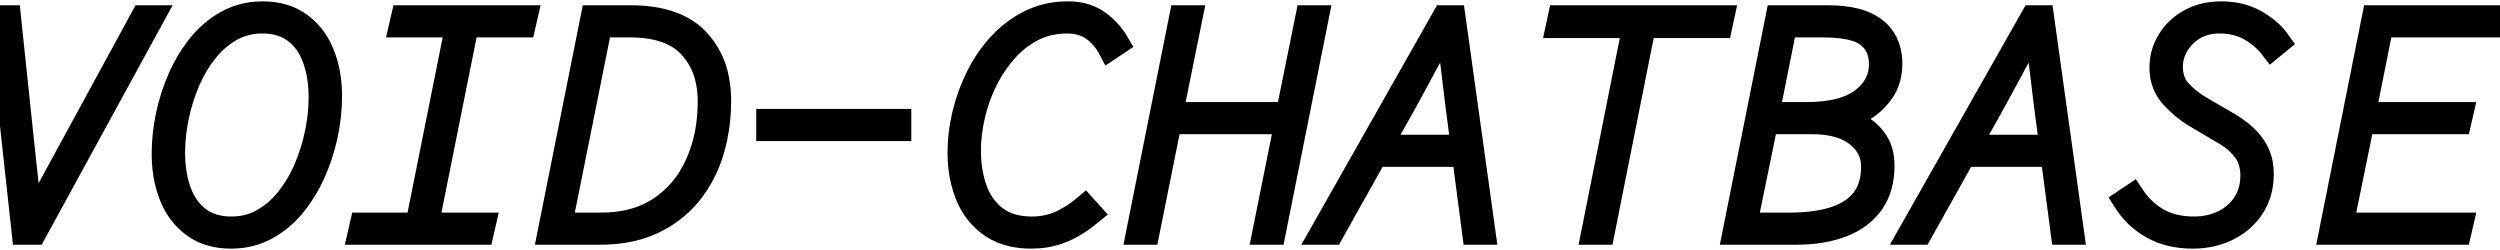
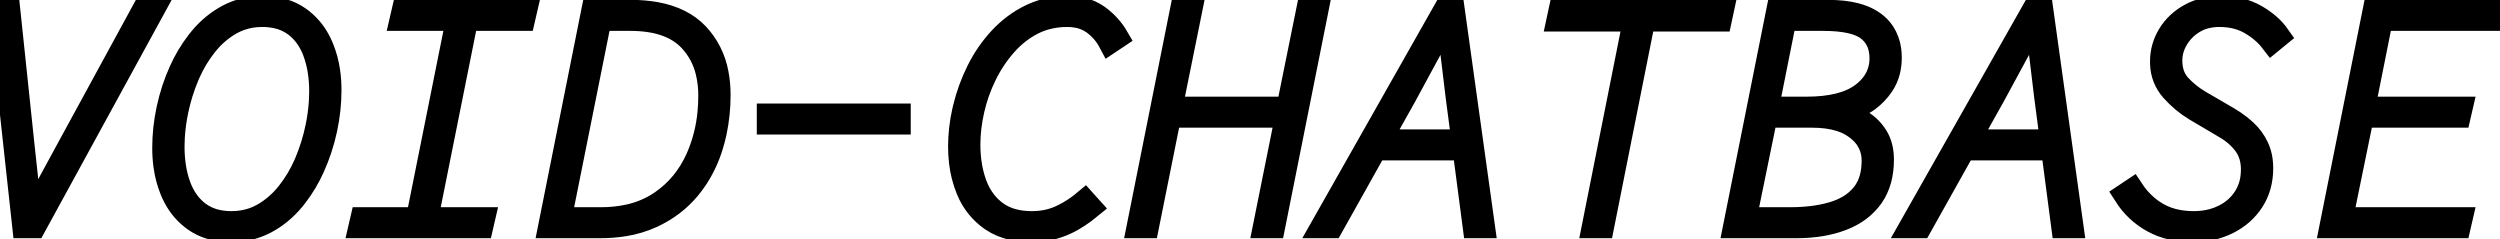
- <svg xmlns="http://www.w3.org/2000/svg" width="100" height="10" viewBox="0 0 191.15 17.1">
+ <svg xmlns="http://www.w3.org/2000/svg" width="105" height="10" viewBox="0 0 191.15 17.1">
  <g id="svgGroup" stroke-linecap="round" fill-rule="evenodd" font-size="9pt" stroke="#000" stroke-width="0.25mm" fill="black" style="stroke:#000;stroke-width:0.25mm;fill:black">
    <path d="M 87.75 16.8 L 87 16.8 L 90.3 0.3 L 91.05 0.3 L 89.55 7.7 L 98.45 7.7 L 99.95 0.3 L 100.7 0.3 L 97.4 16.8 L 96.65 16.8 L 98.35 8.35 L 89.45 8.35 L 87.75 16.8 Z M 188.05 16.8 L 178.2 16.8 L 181.5 0.3 L 191.15 0.3 L 191 0.95 L 182.1 0.95 L 180.75 7.7 L 188.2 7.7 L 188.05 8.35 L 180.65 8.35 L 179.05 16.15 L 188.2 16.15 L 188.05 16.8 Z M 162.45 14.35 L 163.05 13.95 A 6.042 6.042 0 0 0 164.187 15.235 A 5.363 5.363 0 0 0 165 15.8 A 4.896 4.896 0 0 0 166.524 16.343 A 6.688 6.688 0 0 0 167.75 16.45 A 5.397 5.397 0 0 0 169.151 16.274 A 4.667 4.667 0 0 0 170.012 15.95 Q 171.025 15.45 171.613 14.538 A 3.685 3.685 0 0 0 172.168 12.957 A 4.691 4.691 0 0 0 172.2 12.4 A 3.586 3.586 0 0 0 172.079 11.45 A 2.855 2.855 0 0 0 171.612 10.488 A 4.642 4.642 0 0 0 170.622 9.517 A 5.776 5.776 0 0 0 170.05 9.15 L 167.85 7.85 Q 166.85 7.25 166.05 6.35 A 3.149 3.149 0 0 1 165.255 4.356 A 4.075 4.075 0 0 1 165.25 4.15 Q 165.25 3.05 165.825 2.1 Q 166.4 1.15 167.438 0.575 Q 168.475 0 169.85 0 Q 171.35 0 172.488 0.65 A 6.182 6.182 0 0 1 173.441 1.314 A 4.676 4.676 0 0 1 174.25 2.2 L 173.7 2.65 A 5.163 5.163 0 0 0 172.608 1.592 A 6.354 6.354 0 0 0 172.063 1.238 Q 171.05 0.65 169.7 0.65 A 4.26 4.26 0 0 0 168.711 0.76 A 3.329 3.329 0 0 0 167.75 1.15 A 3.716 3.716 0 0 0 166.653 2.147 A 3.582 3.582 0 0 0 166.463 2.438 A 3.403 3.403 0 0 0 166.089 3.335 A 2.933 2.933 0 0 0 166 4.05 A 3.461 3.461 0 0 0 166.095 4.883 A 2.428 2.428 0 0 0 166.675 5.975 Q 167.35 6.7 168.2 7.2 L 170.35 8.45 A 7.886 7.886 0 0 1 171.307 9.1 A 6.732 6.732 0 0 1 171.713 9.45 Q 172.3 10 172.625 10.7 A 3.466 3.466 0 0 1 172.911 11.699 A 4.461 4.461 0 0 1 172.95 12.3 Q 172.95 13.75 172.25 14.825 Q 171.55 15.9 170.35 16.5 Q 169.15 17.1 167.65 17.1 A 7.143 7.143 0 0 1 166.057 16.93 A 5.601 5.601 0 0 1 164.587 16.375 Q 163.275 15.65 162.45 14.35 Z M 101.85 16.8 L 101.05 16.8 L 110.4 0.3 L 111.15 0.3 L 113.45 16.8 L 112.7 16.8 L 111.4 6.9 Q 111.225 5.5 111.05 4 A 105.84 105.84 0 0 0 110.773 1.82 A 93.324 93.324 0 0 0 110.675 1.125 L 110.55 1.125 A 242.068 242.068 0 0 0 109.362 3.274 A 212.221 212.221 0 0 0 108.987 3.963 A 3726.132 3726.132 0 0 1 107.846 6.07 A 4206.493 4206.493 0 0 1 107.45 6.8 L 101.85 16.8 Z M 146.85 16.8 L 146.05 16.8 L 155.4 0.3 L 156.15 0.3 L 158.45 16.8 L 157.7 16.8 L 156.4 6.9 Q 156.225 5.5 156.05 4 A 105.84 105.84 0 0 0 155.773 1.82 A 93.324 93.324 0 0 0 155.675 1.125 L 155.55 1.125 A 242.068 242.068 0 0 0 154.362 3.274 A 212.221 212.221 0 0 0 153.987 3.963 A 3726.132 3726.132 0 0 1 152.846 6.07 A 4206.493 4206.493 0 0 1 152.45 6.8 L 146.85 16.8 Z M 2.65 16.8 L 1.8 16.8 L 0 0.3 L 0.7 0.3 L 1.75 10.275 Q 1.9 11.65 2.05 13.05 L 2.35 15.85 L 2.45 15.85 Q 2.925 14.95 3.438 14 Q 3.95 13.05 4.463 12.113 A 722.073 722.073 0 0 0 5.21 10.742 A 649.131 649.131 0 0 0 5.45 10.3 L 10.9 0.3 L 11.675 0.3 L 2.65 16.8 Z M 36.85 16.8 L 27.5 16.8 L 27.65 16.15 L 31.9 16.15 L 34.95 0.95 L 30.65 0.95 L 30.8 0.3 L 40.2 0.3 L 40.05 0.95 L 35.7 0.95 L 32.65 16.15 L 37 16.15 L 36.85 16.8 Z M 85.45 2.3 L 84.85 2.7 Q 84.375 1.8 83.575 1.225 A 3.006 3.006 0 0 0 82.347 0.715 A 4.123 4.123 0 0 0 81.6 0.65 A 6.047 6.047 0 0 0 79.935 0.873 A 5.302 5.302 0 0 0 78.975 1.25 Q 77.8 1.85 76.888 2.888 Q 75.975 3.925 75.35 5.2 Q 74.725 6.475 74.413 7.85 Q 74.1 9.225 74.1 10.5 A 9.689 9.689 0 0 0 74.241 12.188 A 7.703 7.703 0 0 0 74.6 13.525 A 4.87 4.87 0 0 0 75.353 14.882 A 4.323 4.323 0 0 0 76.163 15.663 A 3.849 3.849 0 0 0 77.585 16.307 Q 78.13 16.437 78.767 16.449 A 6.971 6.971 0 0 0 78.9 16.45 Q 80.075 16.45 81.05 16.013 A 7.731 7.731 0 0 0 82.367 15.252 A 9.36 9.36 0 0 0 82.95 14.8 L 83.4 15.3 A 10.776 10.776 0 0 1 82.481 15.979 A 9.055 9.055 0 0 1 82 16.275 Q 81.3 16.675 80.525 16.888 A 5.986 5.986 0 0 1 79.4 17.079 A 7.155 7.155 0 0 1 78.85 17.1 A 6.64 6.64 0 0 1 77.475 16.965 Q 76.542 16.768 75.821 16.282 A 4.219 4.219 0 0 1 75.775 16.25 A 5.073 5.073 0 0 1 73.991 14.034 A 6.103 6.103 0 0 1 73.95 13.938 A 7.972 7.972 0 0 1 73.421 11.862 A 10.061 10.061 0 0 1 73.35 10.65 A 12.447 12.447 0 0 1 73.666 7.899 A 13.865 13.865 0 0 1 73.713 7.7 Q 74.075 6.2 74.763 4.825 Q 75.45 3.45 76.463 2.363 Q 77.475 1.275 78.775 0.638 A 6.299 6.299 0 0 1 81.165 0.016 A 7.481 7.481 0 0 1 81.65 0 A 4.784 4.784 0 0 1 82.7 0.109 A 3.4 3.4 0 0 1 83.975 0.675 Q 84.9 1.35 85.45 2.3 Z M 122.55 16.8 L 121.8 16.8 L 124.95 1 L 119.1 1 L 119.25 0.3 L 131.7 0.3 L 131.55 1 L 125.7 1 L 122.55 16.8 Z M 137.35 16.8 L 132.6 16.8 L 135.9 0.3 L 139.8 0.3 A 10.239 10.239 0 0 1 140.894 0.355 Q 141.433 0.413 141.89 0.533 A 4.809 4.809 0 0 1 142.475 0.725 A 3.878 3.878 0 0 1 143.265 1.15 A 2.883 2.883 0 0 1 144.038 1.95 A 3.218 3.218 0 0 1 144.505 3.223 A 4.208 4.208 0 0 1 144.55 3.85 A 4.263 4.263 0 0 1 144.424 4.909 A 3.338 3.338 0 0 1 143.938 5.988 A 4.652 4.652 0 0 1 142.884 7.092 A 4.32 4.32 0 0 1 142.45 7.375 Q 141.669 7.822 140.967 7.969 A 3.596 3.596 0 0 1 140.8 8 L 140.8 8.1 Q 141.6 8.275 142.325 8.713 Q 143.05 9.15 143.5 9.875 Q 143.95 10.6 143.95 11.65 Q 143.95 13.333 143.187 14.45 A 3.847 3.847 0 0 1 143.125 14.538 A 4.686 4.686 0 0 1 141.473 15.942 A 6.001 6.001 0 0 1 140.812 16.238 Q 139.347 16.792 137.408 16.8 A 13.782 13.782 0 0 1 137.35 16.8 Z M 45.9 16.8 L 42 16.8 L 45.3 0.3 L 48.25 0.3 A 10.676 10.676 0 0 1 50.128 0.454 Q 51.172 0.641 51.988 1.055 A 4.894 4.894 0 0 1 53.337 2.05 A 5.91 5.91 0 0 1 54.846 5.04 A 8.515 8.515 0 0 1 55 6.7 A 13.611 13.611 0 0 1 54.703 9.583 A 12.07 12.07 0 0 1 54.425 10.638 A 9.659 9.659 0 0 1 53.277 13.087 A 8.787 8.787 0 0 1 52.712 13.85 Q 51.575 15.225 49.875 16.013 A 8.291 8.291 0 0 1 47.717 16.66 A 11.263 11.263 0 0 1 45.9 16.8 Z M 17.65 17.1 Q 16 17.1 14.85 16.288 A 4.904 4.904 0 0 1 13.344 14.555 A 6.089 6.089 0 0 1 13.1 14.038 A 7.63 7.63 0 0 1 12.599 12.185 A 10.007 10.007 0 0 1 12.5 10.75 Q 12.5 9.275 12.825 7.763 Q 13.15 6.25 13.775 4.863 A 10.975 10.975 0 0 1 15.089 2.655 A 10.147 10.147 0 0 1 15.312 2.375 Q 16.225 1.275 17.425 0.638 A 5.509 5.509 0 0 1 19.724 0.011 A 6.591 6.591 0 0 1 20.1 0 Q 21.75 0 22.9 0.813 A 4.904 4.904 0 0 1 24.406 2.546 A 6.089 6.089 0 0 1 24.65 3.063 A 7.63 7.63 0 0 1 25.151 4.915 A 10.007 10.007 0 0 1 25.25 6.35 Q 25.25 7.825 24.925 9.338 Q 24.6 10.85 23.975 12.238 A 10.975 10.975 0 0 1 22.661 14.446 A 10.147 10.147 0 0 1 22.438 14.725 Q 21.525 15.825 20.325 16.463 A 5.509 5.509 0 0 1 18.026 17.09 A 6.591 6.591 0 0 1 17.65 17.1 Z M 45.9 0.95 L 42.85 16.15 L 45.95 16.15 A 9.669 9.669 0 0 0 48.077 15.928 A 7.049 7.049 0 0 0 50.5 14.9 Q 52.35 13.65 53.3 11.513 A 11.074 11.074 0 0 0 54.187 8.071 A 13.542 13.542 0 0 0 54.25 6.75 A 7.399 7.399 0 0 0 54.032 4.906 A 5.354 5.354 0 0 0 52.763 2.55 Q 51.275 0.95 48.2 0.95 L 45.9 0.95 Z M 17.7 16.45 A 4.94 4.94 0 0 0 19.368 16.174 A 4.571 4.571 0 0 0 20.1 15.838 A 6.517 6.517 0 0 0 21.843 14.378 A 7.497 7.497 0 0 0 22 14.188 A 9.908 9.908 0 0 0 23.296 12.032 A 11.097 11.097 0 0 0 23.375 11.85 Q 23.925 10.55 24.213 9.15 A 13.968 13.968 0 0 0 24.477 7.189 A 12.162 12.162 0 0 0 24.5 6.45 A 10.14 10.14 0 0 0 24.393 4.942 A 7.526 7.526 0 0 0 24.013 3.438 A 4.936 4.936 0 0 0 23.411 2.285 A 4.031 4.031 0 0 0 22.537 1.388 A 3.619 3.619 0 0 0 21.082 0.75 A 5.103 5.103 0 0 0 20.05 0.65 A 4.94 4.94 0 0 0 18.382 0.927 A 4.571 4.571 0 0 0 17.65 1.263 A 6.517 6.517 0 0 0 15.907 2.722 A 7.497 7.497 0 0 0 15.75 2.913 A 9.908 9.908 0 0 0 14.454 5.069 A 11.097 11.097 0 0 0 14.375 5.25 Q 13.825 6.55 13.538 7.95 A 13.968 13.968 0 0 0 13.273 9.911 A 12.162 12.162 0 0 0 13.25 10.65 A 10.14 10.14 0 0 0 13.357 12.159 A 7.526 7.526 0 0 0 13.737 13.663 A 4.936 4.936 0 0 0 14.339 14.815 A 4.031 4.031 0 0 0 15.213 15.713 A 3.619 3.619 0 0 0 16.668 16.351 A 5.103 5.103 0 0 0 17.7 16.45 Z M 135.05 8.35 L 133.45 16.15 L 136.9 16.15 A 13.655 13.655 0 0 0 138.507 16.06 Q 139.335 15.962 140.053 15.756 A 8.203 8.203 0 0 0 140.2 15.713 A 5.271 5.271 0 0 0 141.323 15.228 A 3.955 3.955 0 0 0 142.412 14.3 A 3.4 3.4 0 0 0 143.06 12.964 Q 143.182 12.471 143.198 11.892 A 6.304 6.304 0 0 0 143.2 11.725 A 2.903 2.903 0 0 0 142.238 9.529 A 3.949 3.949 0 0 0 141.987 9.313 A 4.02 4.02 0 0 0 140.681 8.638 Q 139.767 8.35 138.55 8.35 L 135.05 8.35 Z M 136.5 0.95 L 135.15 7.7 L 138.1 7.7 Q 140.95 7.7 142.375 6.625 A 3.863 3.863 0 0 0 143.257 5.718 A 3.16 3.16 0 0 0 143.8 3.9 A 3.216 3.216 0 0 0 143.669 2.956 A 2.46 2.46 0 0 0 142.825 1.725 Q 141.85 0.95 139.4 0.95 L 136.5 0.95 Z M 68.775 8.875 L 58.725 8.875 L 58.725 8.225 L 68.775 8.225 L 68.775 8.875 Z M 112.175 10.85 L 105 10.85 L 105.2 10.2 L 112.2 10.2 L 112.175 10.85 Z M 157.175 10.85 L 150 10.85 L 150.2 10.2 L 157.2 10.2 L 157.175 10.85 Z" vector-effect="non-scaling-stroke" />
  </g>
</svg>
